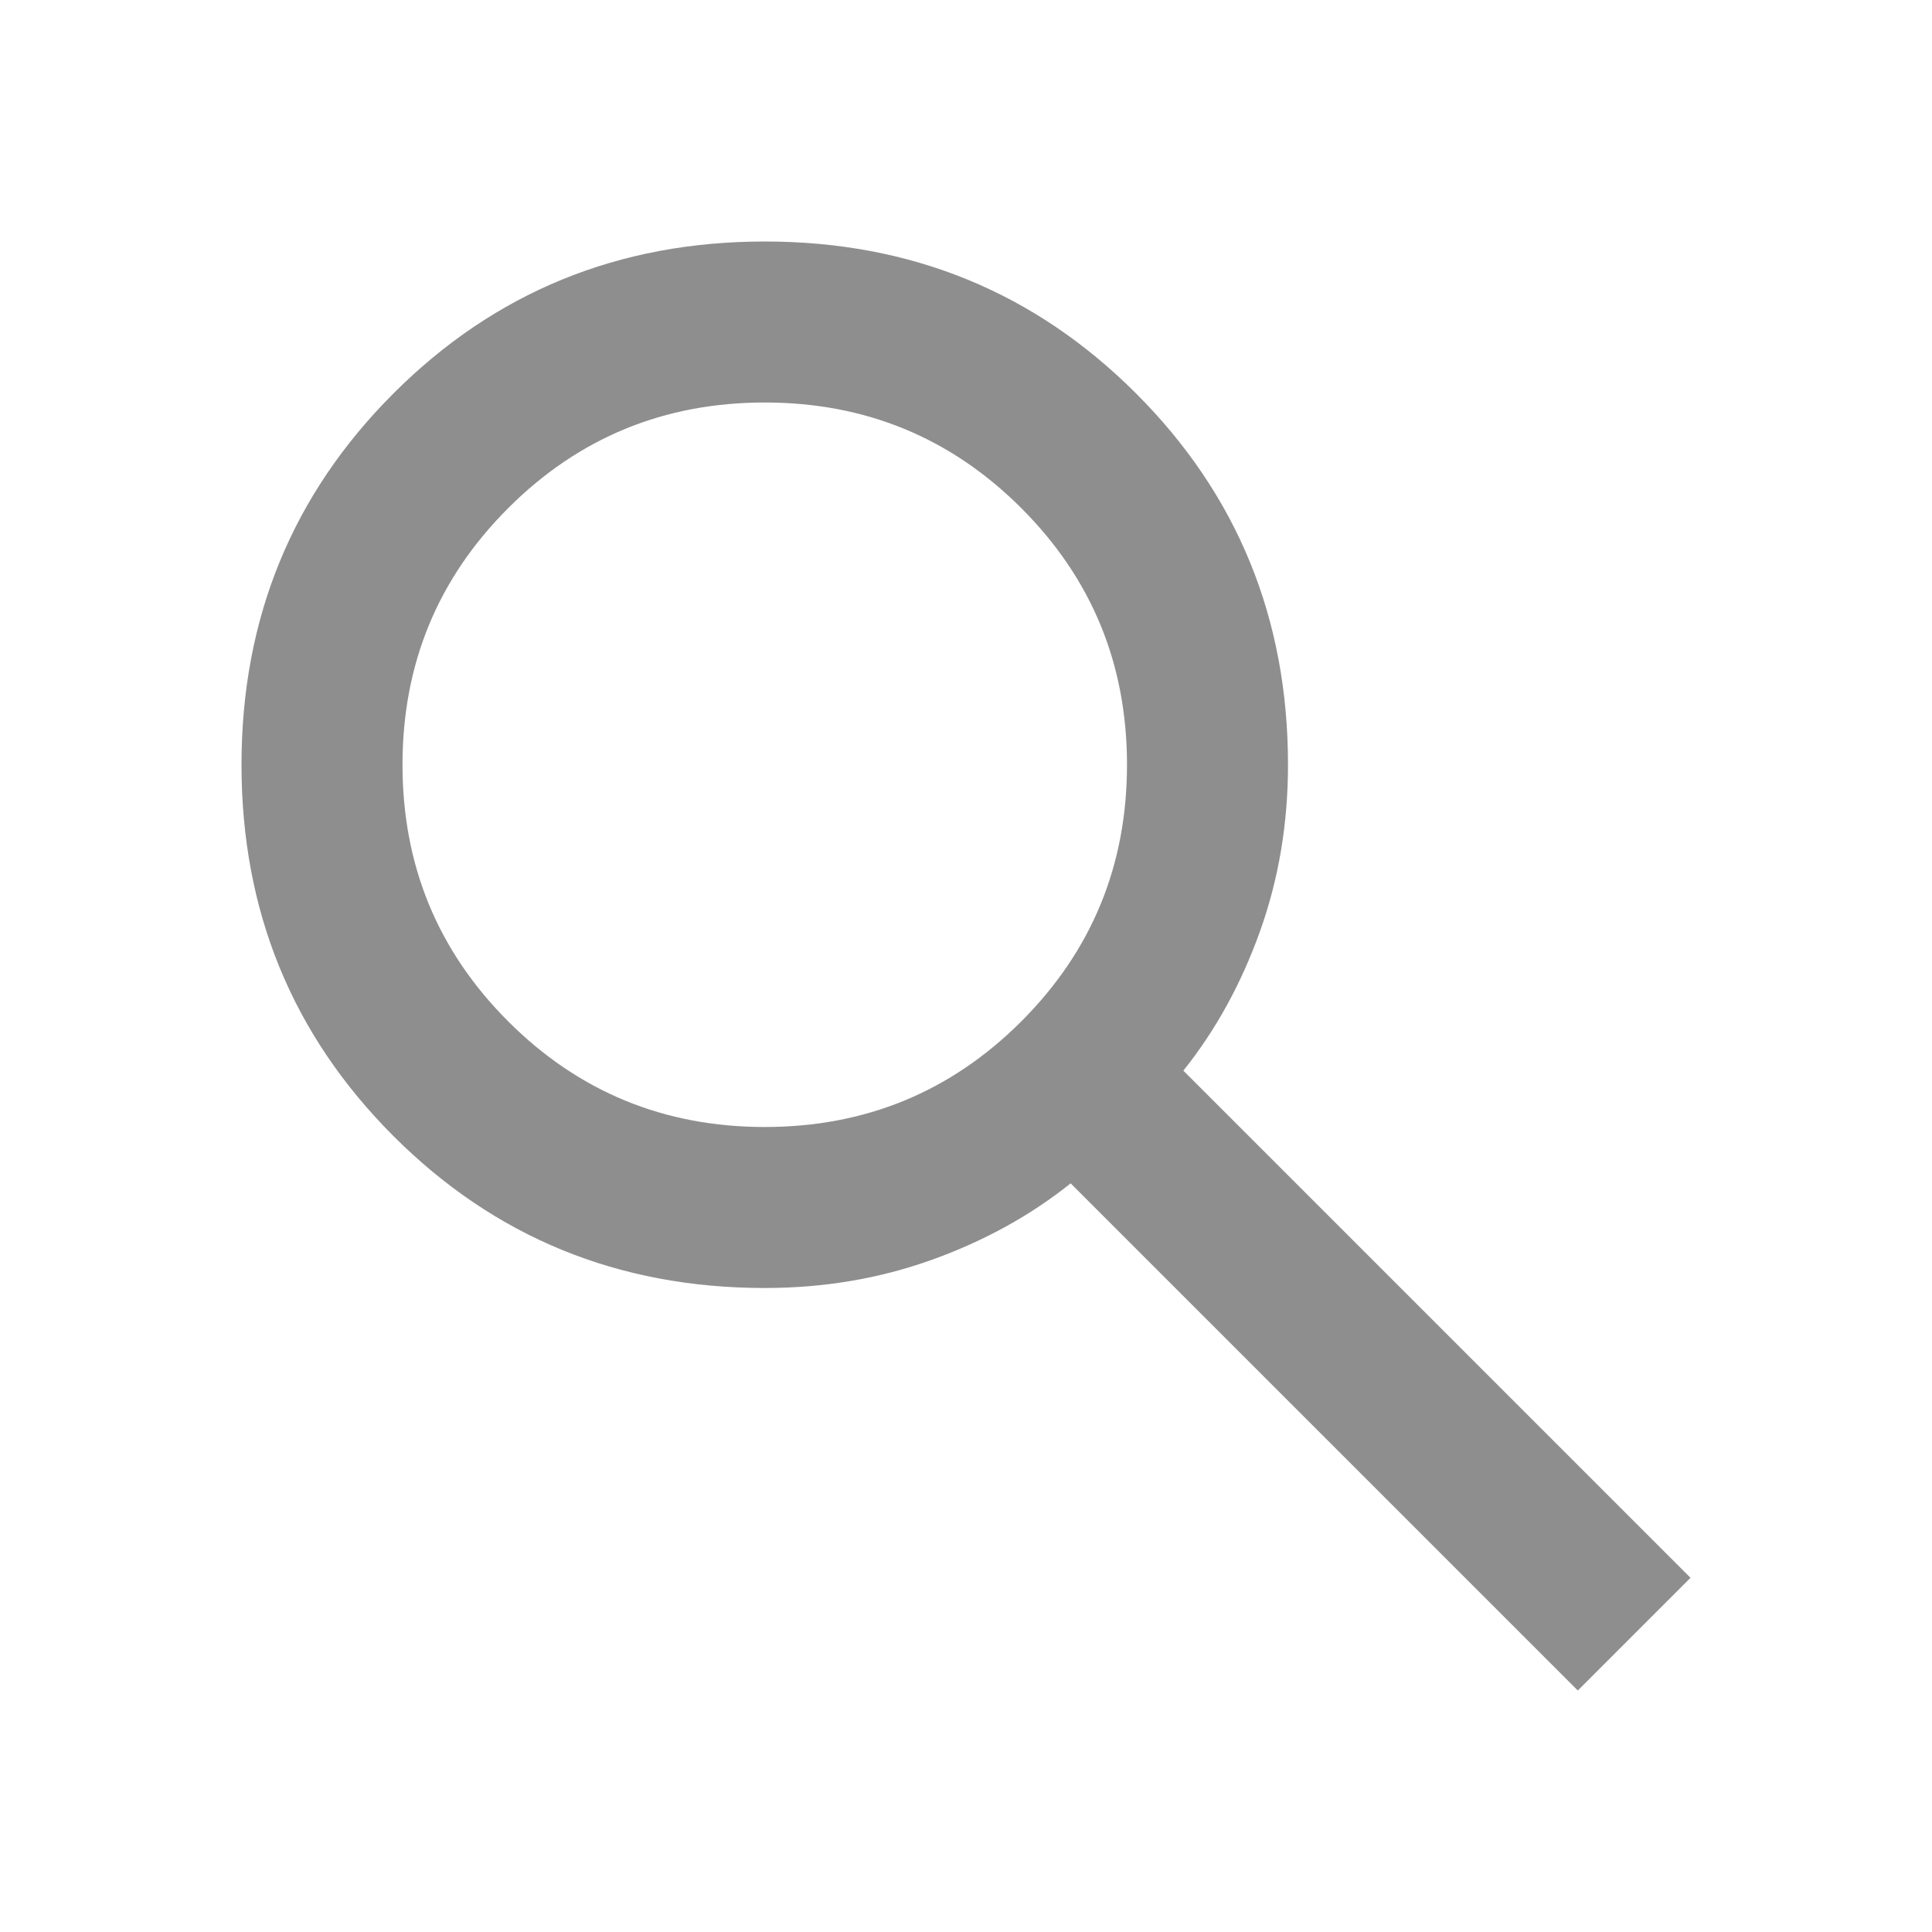
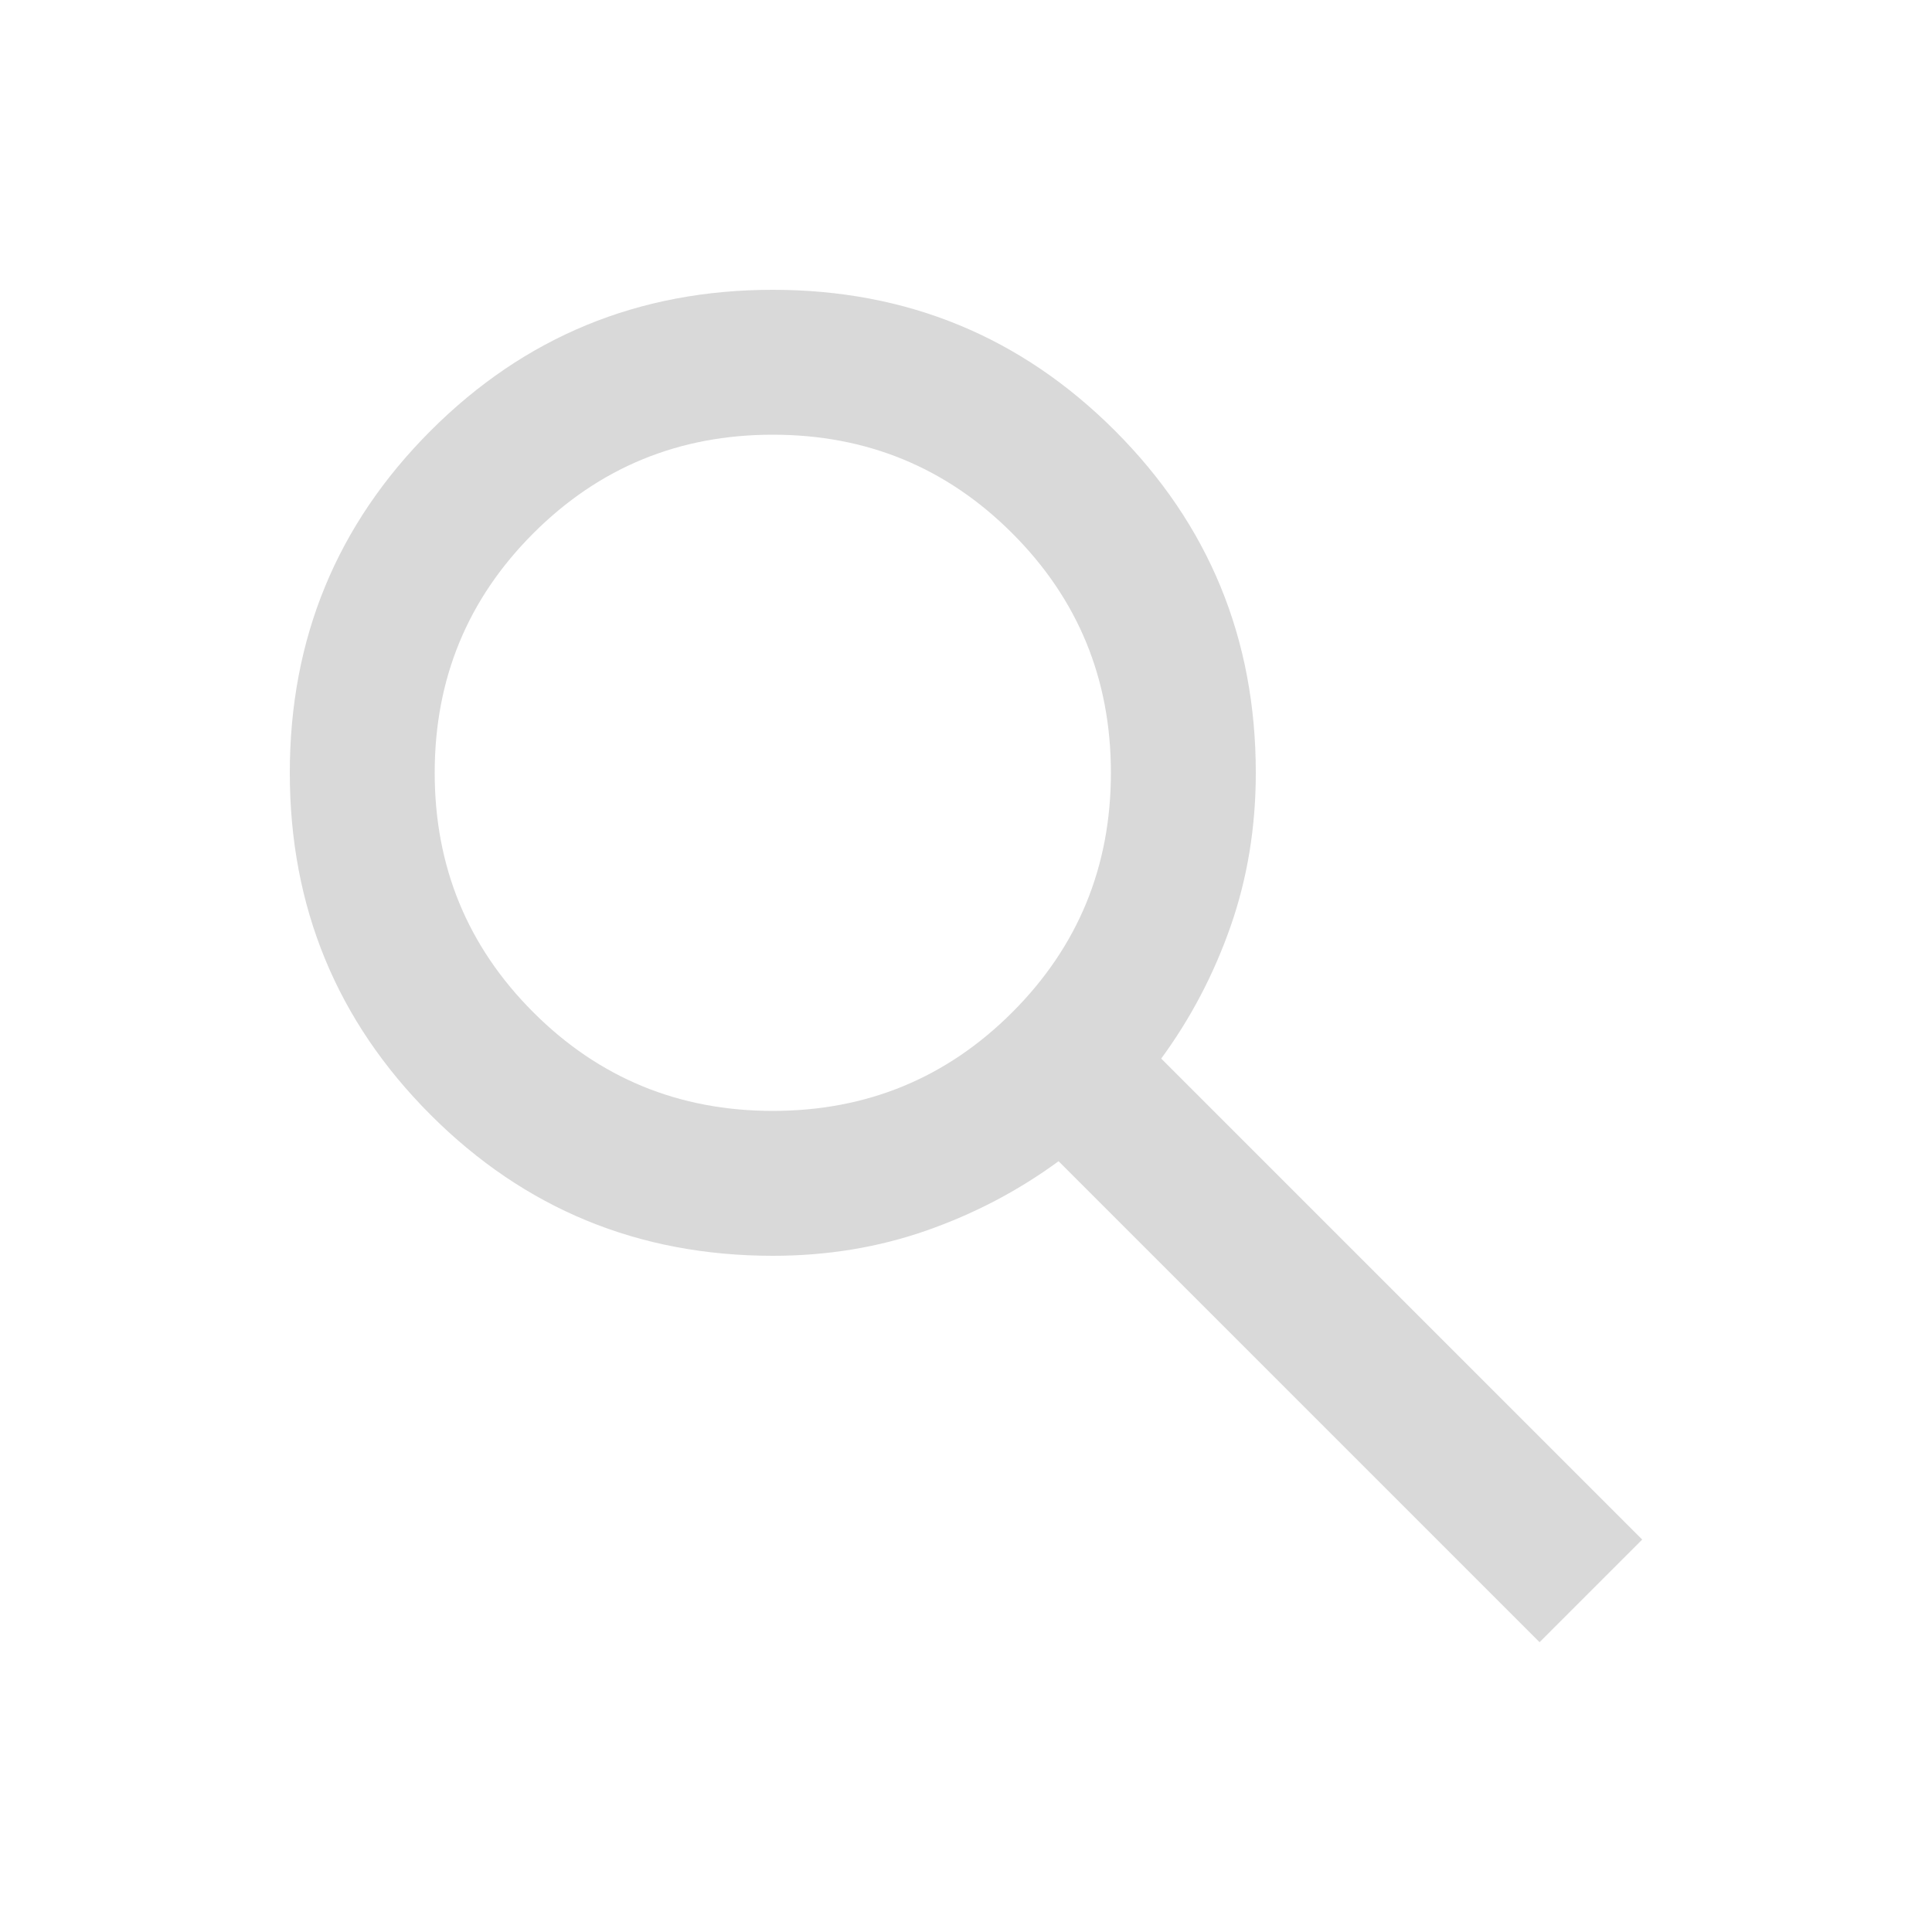
- <svg xmlns="http://www.w3.org/2000/svg" height="24px" viewBox="0 -960 960 960" width="24px" fill="#8e8e8e">
-   <path d="M784-120 532-372q-30 24-69 38t-83 14q-109 0-184.5-75.5T120-580q0-109 75.5-184.5T380-840q109 0 184.5 75.5T640-580q0 44-14 83t-38 69l252 252-56 56ZM380-400q75 0 127.5-52.5T560-580q0-75-52.5-127.5T380-760q-75 0-127.5 52.5T200-580q0 75 52.5 127.5T380-400Z" />
+ <svg xmlns="http://www.w3.org/2000/svg" height="20px" viewBox="0 -960 960 960" width="20px" fill="#D9D9D9">
+   <path d="M765-144 526-383q-30 22-65.79 34.5-35.79 12.5-76.18 12.5Q284-336 214-406t-70-170q0-100 70-170t170-70q100 0 170 70t70 170.03q0 40.39-12.5 76.18Q599-464 577-434l239 239-51 51ZM384-408q70 0 119-49t49-119q0-70-49-119t-119-49q-70 0-119 49t-49 119q0 70 49 119t119 49Z" />
</svg>
